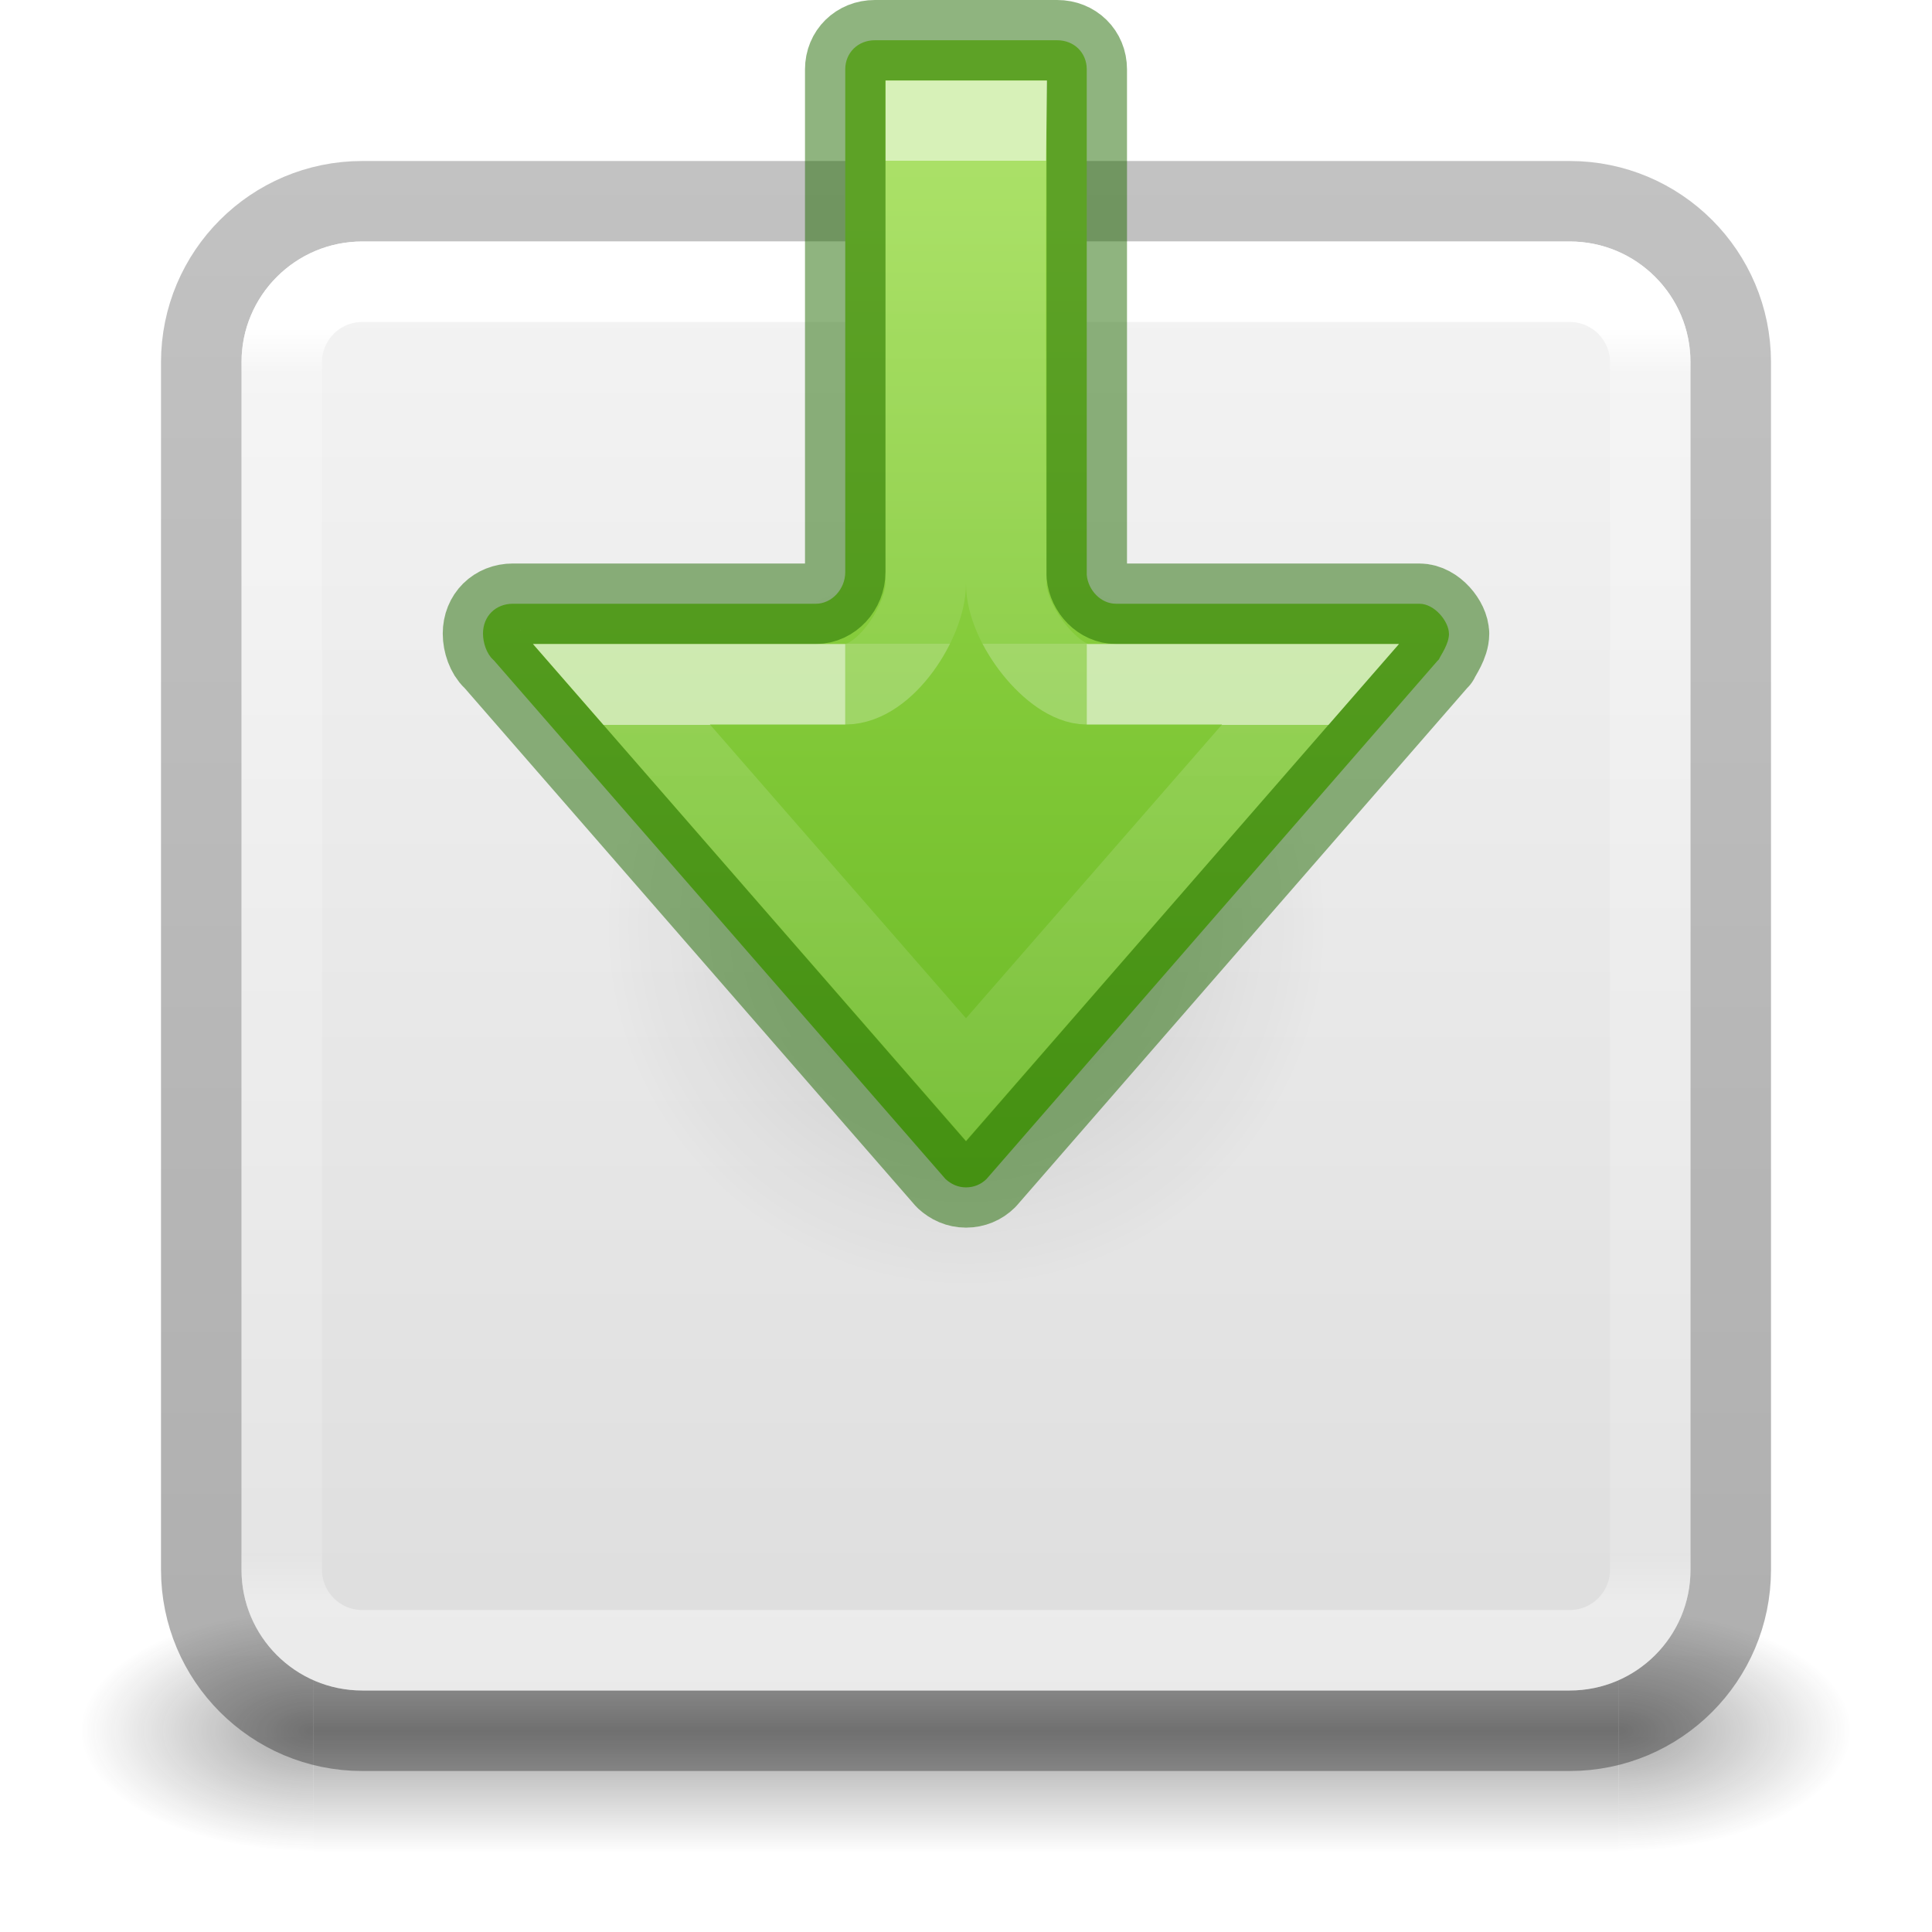
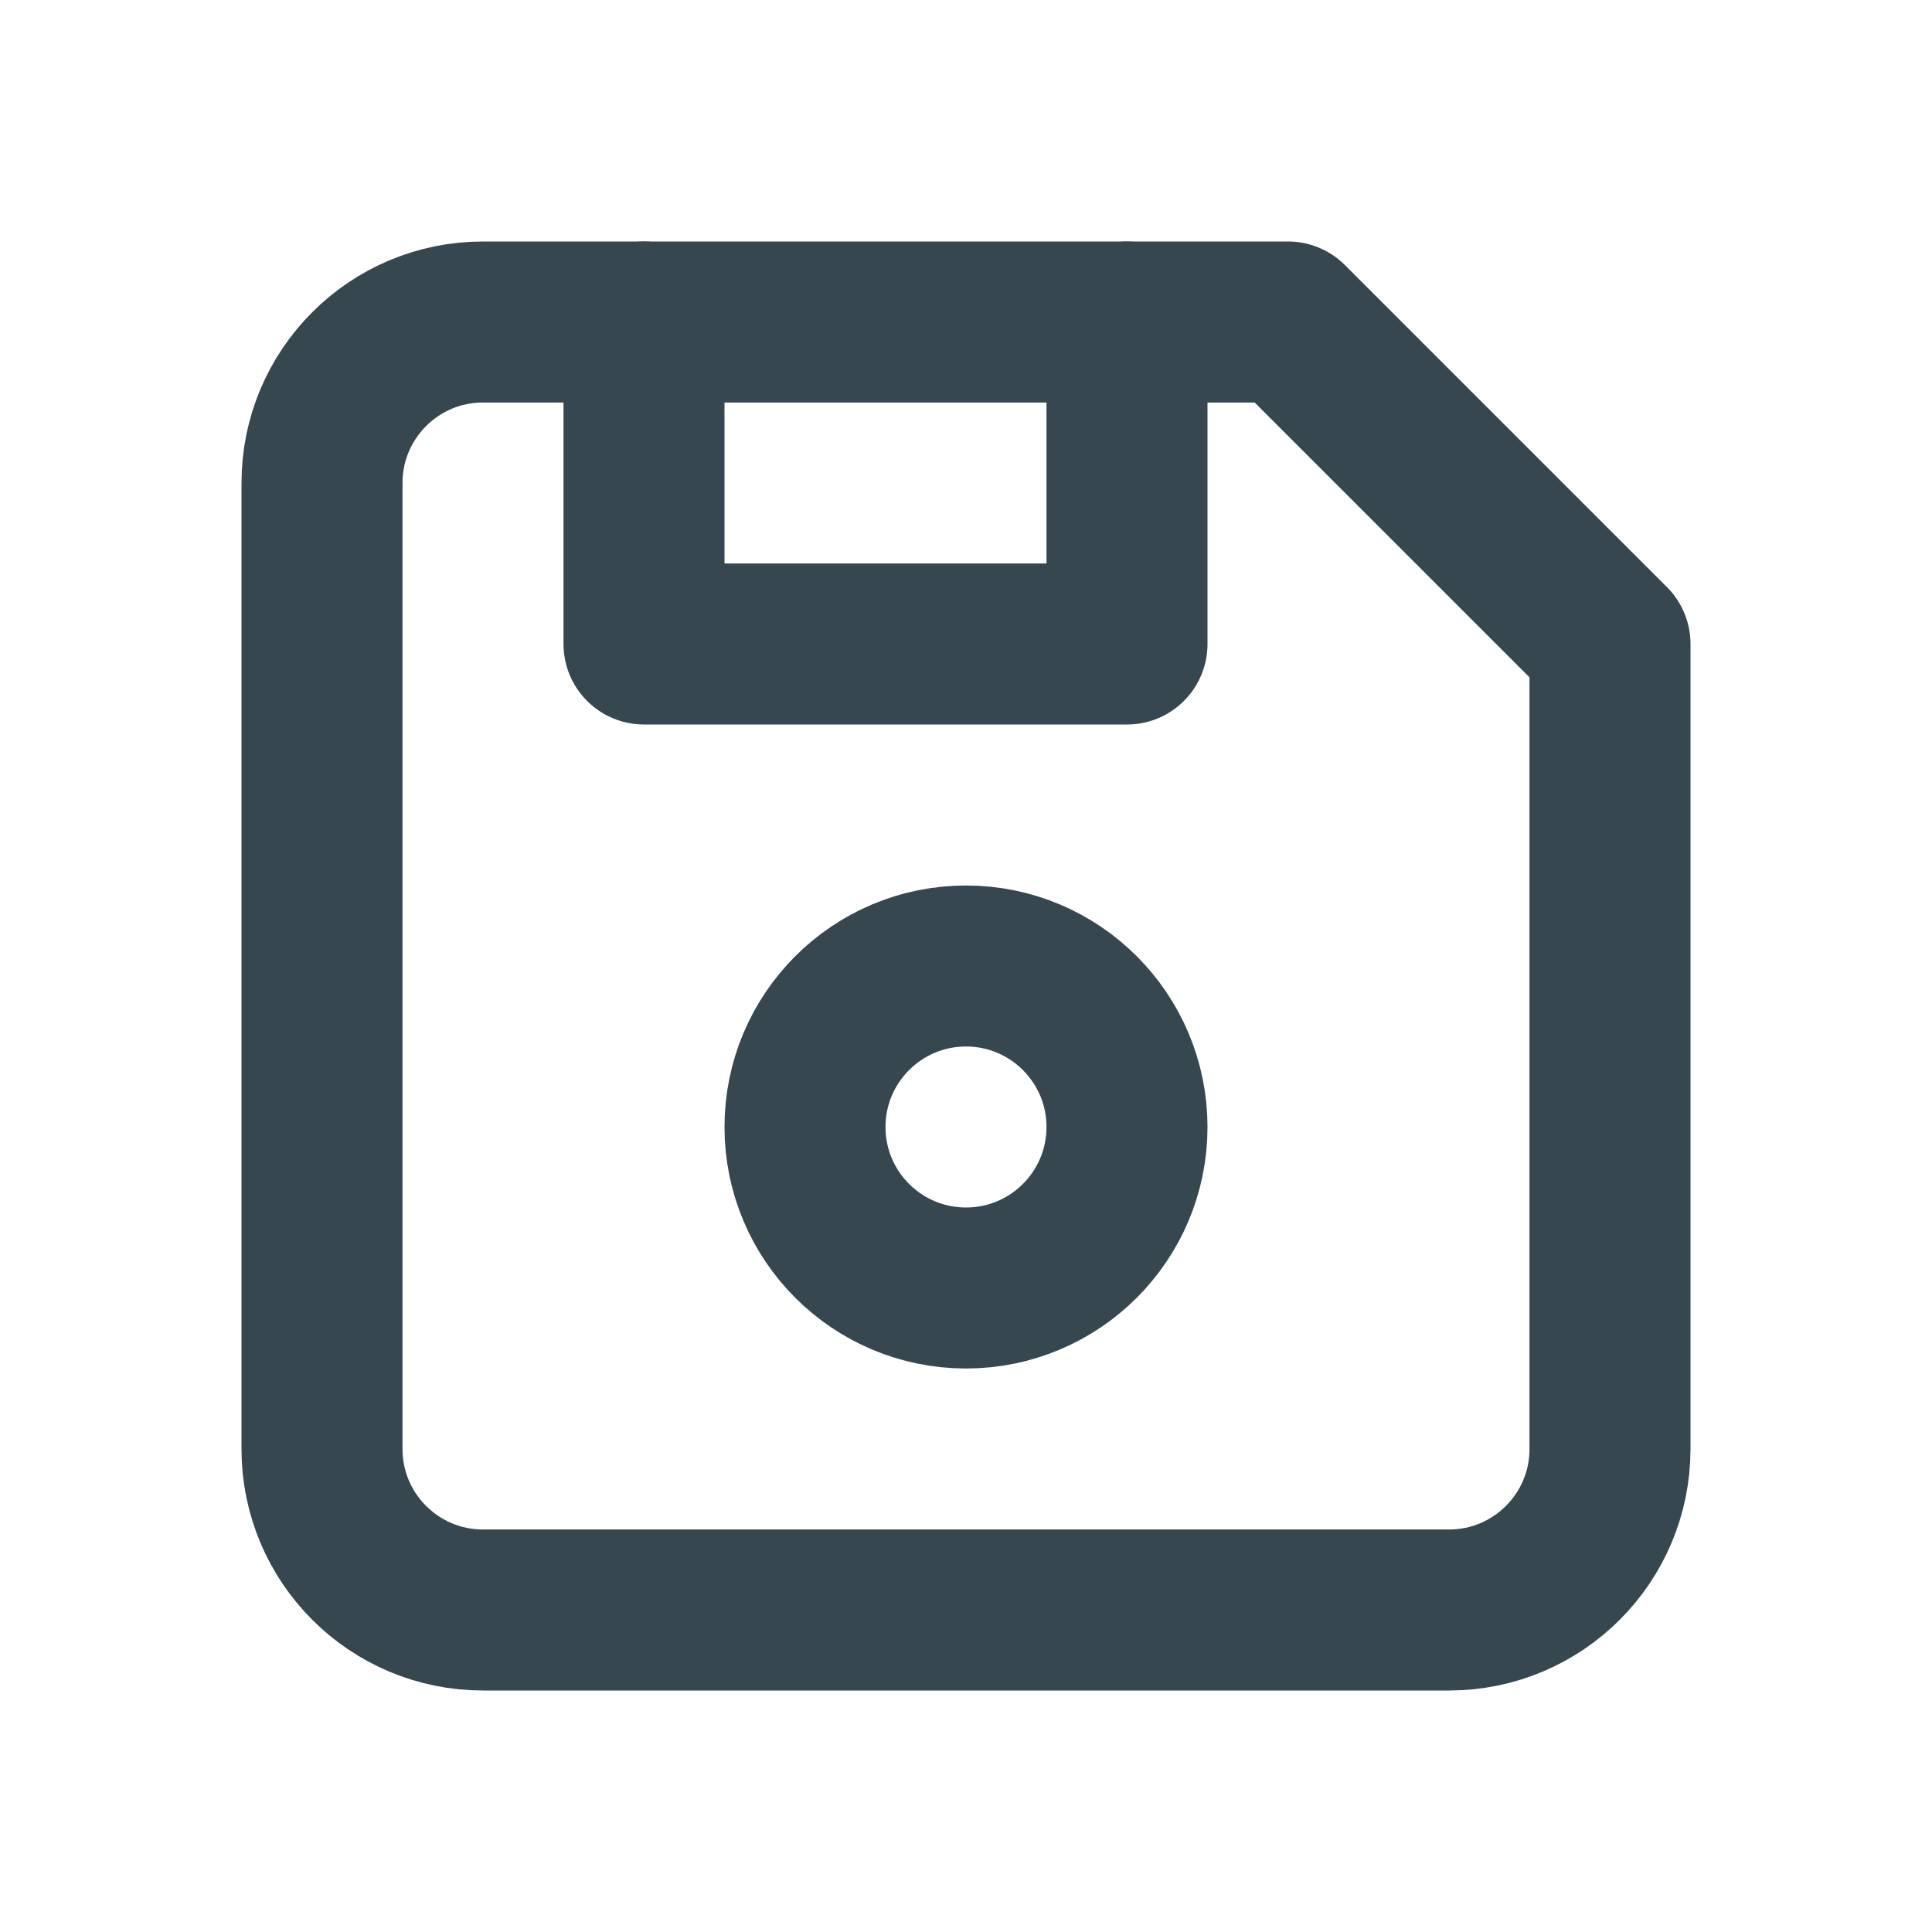
- <svg xmlns="http://www.w3.org/2000/svg" xmlns:xlink="http://www.w3.org/1999/xlink" id="svg4157" height="24" width="24" version="1.1" xml:space="preserve">
-   <defs id="defs4159">
-     <linearGradient gradientTransform="matrix(0.4594595,0,0,0.4594594,0.9729743,0.9729759)" gradientUnits="userSpaceOnUse" xlink:href="#linearGradient4095" id="linearGradient3233" y2="41.168" x2="24" y1="6.757" x1="24" />
-     <linearGradient id="linearGradient4095">
-       <stop offset="0" style="stop-color:#ffffff;stop-opacity:1" id="stop4097" />
-       <stop offset="0.035" style="stop-color:#ffffff;stop-opacity:0.235" id="stop4100" />
-       <stop offset="0.962" style="stop-color:#ffffff;stop-opacity:0.157" id="stop4102" />
-       <stop offset="1" style="stop-color:#ffffff;stop-opacity:0.392" id="stop4104" />
-     </linearGradient>
-     <radialGradient gradientTransform="matrix(2.003784,0,0,1.4,27.98813,-17.4)" gradientUnits="userSpaceOnUse" xlink:href="#linearGradient3688-166-749-9" id="radialGradient3082-6" fy="43.5" fx="4.993" r="2.5" cy="43.5" cx="4.993" />
-     <linearGradient id="linearGradient3688-166-749-9">
-       <stop offset="0" style="stop-color:#181818;stop-opacity:1" id="stop2883-2" />
-       <stop offset="1" style="stop-color:#181818;stop-opacity:0" id="stop2885-2" />
-     </linearGradient>
-     <radialGradient gradientTransform="matrix(2.003784,0,0,1.4,-20.01187,-104.4)" gradientUnits="userSpaceOnUse" xlink:href="#linearGradient3688-464-309-7-6" id="radialGradient3084-4" fy="43.5" fx="4.993" r="2.5" cy="43.5" cx="4.993" />
-     <linearGradient id="linearGradient3688-464-309-7-6">
-       <stop offset="0" style="stop-color:#181818;stop-opacity:1" id="stop2889-75" />
-       <stop offset="1" style="stop-color:#181818;stop-opacity:0" id="stop2891-4-9" />
-     </linearGradient>
-     <linearGradient gradientUnits="userSpaceOnUse" xlink:href="#linearGradient3702-501-757-1" id="linearGradient3086-8" y2="39.999" x2="25.058" y1="47.028" x1="25.058" />
-     <linearGradient id="linearGradient3702-501-757-1">
-       <stop offset="0" style="stop-color:#181818;stop-opacity:0" id="stop2895-2" />
-       <stop offset="0.5" style="stop-color:#181818;stop-opacity:1" id="stop2897-89" />
-       <stop offset="1" style="stop-color:#181818;stop-opacity:0" id="stop2899-36" />
-     </linearGradient>
-     <linearGradient id="linearGradient3600-9-51">
-       <stop offset="0" style="stop-color:#f4f4f4;stop-opacity:1" id="stop3602-0-0" />
-       <stop offset="1" style="stop-color:#dbdbdb;stop-opacity:1" id="stop3604-9-04" />
-     </linearGradient>
-     <linearGradient id="linearGradient3104-6">
-       <stop offset="0" style="stop-color:#000000;stop-opacity:0.318" id="stop3106-3" />
-       <stop offset="1" style="stop-color:#000000;stop-opacity:0.24" id="stop3108-9" />
-     </linearGradient>
-     <linearGradient xlink:href="#linearGradient3104-6" id="linearGradient1271" gradientUnits="userSpaceOnUse" gradientTransform="matrix(0.8074969,0,0,0.8947171,-41.85727,-23.83344)" x1="70.386" y1="51.425" x2="70.386" y2="29.002" />
-     <linearGradient xlink:href="#linearGradient3600-9-51" id="linearGradient1338" gradientUnits="userSpaceOnUse" gradientTransform="matrix(0.4601493,0,0,0.4425723,-22.05275,0.8628185)" x1="74.839" y1="4.536" x2="74.839" y2="49.779" />
-     <linearGradient id="linearGradient4213-9">
-       <stop id="stop4215-4" style="stop-color:#000000;stop-opacity:1" offset="0" />
-       <stop id="stop4217-1" style="stop-color:#000000;stop-opacity:0" offset="1" />
-     </linearGradient>
-     <radialGradient gradientTransform="matrix(-0.2876366,0,0,-0.2876365,19.14407,21.97702)" gradientUnits="userSpaceOnUse" xlink:href="#linearGradient4213-9" id="radialGradient4132" fy="36.421" fx="24.837" r="15.645" cy="36.421" cx="24.837" />
-     <linearGradient xlink:href="#linearGradient1046" id="linearGradient1556" gradientUnits="userSpaceOnUse" gradientTransform="matrix(1,0,0,-1,29.77667,43.24545)" x1="-17.674" y1="40.745" x2="-17.674" y2="27.995" />
-     <linearGradient id="linearGradient1046">
-       <stop id="stop1042" offset="0" style="stop-color:#9bdb4d;stop-opacity:1" />
-       <stop id="stop1044" offset="1" style="stop-color:#68b723;stop-opacity:1" />
-     </linearGradient>
-     <linearGradient xlink:href="#linearGradient1356" id="linearGradient4081" gradientUnits="userSpaceOnUse" gradientTransform="matrix(0,-0.3905614,0.4356269,0,-11.51935,19.01051)" x1="25.631" y1="57.037" x2="12.286" y2="57.037" />
-     <linearGradient id="linearGradient1356">
-       <stop offset="0" style="stop-color:#ffffff;stop-opacity:1" id="stop1348" />
-       <stop offset="0" style="stop-color:#ffffff;stop-opacity:0.235" id="stop1350" />
-       <stop offset="1" style="stop-color:#ffffff;stop-opacity:0.157" id="stop1352" />
-       <stop offset="1" style="stop-color:#ffffff;stop-opacity:0.392" id="stop1354" />
-     </linearGradient>
-     <linearGradient xlink:href="#linearGradient1597" id="linearGradient4079" gradientUnits="userSpaceOnUse" gradientTransform="matrix(0,-0.6697593,0.4969918,0,-14.86499,26.52559)" x1="36.618" y1="53.037" x2="27.66" y2="53.037" />
-     <linearGradient id="linearGradient1597">
-       <stop id="stop1589" style="stop-color:#ffffff;stop-opacity:1" offset="0" />
-       <stop id="stop1591" style="stop-color:#ffffff;stop-opacity:0.24;" offset="0" />
-       <stop id="stop1593" style="stop-color:#ffffff;stop-opacity:0.157" offset="1" />
-       <stop id="stop1595" style="stop-color:#ffffff;stop-opacity:0.392" offset="1" />
-     </linearGradient>
-   </defs>
-   <g transform="matrix(0.5789476,0,0,0.4285713,-1.894738,2.857146)" id="g3712-8" style="opacity:0.4">
-     <rect width="5" height="7" x="38" y="40" id="rect2801-6" style="fill:url(#radialGradient3082-6);fill-opacity:1;stroke:none" />
-     <rect width="5" height="7" x="-10" y="-47" transform="scale(-1)" id="rect3696-20" style="fill:url(#radialGradient3084-4);fill-opacity:1;stroke:none" />
-     <rect width="28" height="7" x="10" y="40" id="rect3700-5" style="fill:url(#linearGradient3086-8);fill-opacity:1;stroke:none" />
-   </g>
-   <rect style="color:#000000;font-variation-settings:normal;display:inline;overflow:visible;visibility:visible;vector-effect:none;fill:url(#linearGradient1338);fill-opacity:1;fill-rule:nonzero;stroke:none;stroke-width:1;stroke-linecap:butt;stroke-linejoin:miter;stroke-miterlimit:4;stroke-dasharray:none;stroke-dashoffset:0;stroke-opacity:1;-inkscape-stroke:none;marker:none;enable-background:accumulate;stop-color:#000000" id="rect5505-21-1-7-2-9-5" y="3" x="3" ry="1.5" rx="1.5" height="18" width="18" />
-   <rect width="19" height="19" rx="2" ry="2" x="2.5" y="2.5" id="rect5505-21-8-1" style="color:#000000;display:inline;overflow:visible;visibility:visible;opacity:1;vector-effect:none;fill:none;fill-opacity:1;stroke:url(#linearGradient1271);stroke-width:1;stroke-linecap:butt;stroke-linejoin:round;stroke-miterlimit:4;stroke-dasharray:none;stroke-dashoffset:0;stroke-opacity:1;marker:none;enable-background:accumulate;font-variation-settings:normal;-inkscape-stroke:none;stop-color:#000000;stop-opacity:1" />
-   <rect width="17" height="17" x="3.5" y="3.5" id="rect6741-9" style="opacity:1;fill:none;stroke:url(#linearGradient3233);stroke-width:1;stroke-linecap:round;stroke-linejoin:round;stroke-miterlimit:4;stroke-dasharray:none;stroke-dashoffset:0;stroke-opacity:1" rx="1" ry="1" />
-   <path d="m 7.5,11.501 a 4.5,4.5 0 1 1 9,0 4.5,4.5 0 0 1 -9,0 z" id="path3501-4" style="display:inline;overflow:visible;visibility:visible;opacity:0.141;fill:url(#radialGradient4132);fill-opacity:1;fill-rule:evenodd;stroke:none;stroke-width:1;marker:none" />
-   <path id="path873-5-5-4" style="font-variation-settings:normal;fill:url(#linearGradient1556);fill-opacity:1;stroke:#206b00;stroke-width:1;stroke-linecap:round;stroke-linejoin:round;stroke-miterlimit:4;stroke-dasharray:none;stroke-dashoffset:0;stroke-opacity:0.5;stop-color:#000000" d="m 18,7.871 c 0,0.129 -0.101,0.265 -0.126,0.321 -0.005,0.005 -0.011,0.01 -0.016,0.016 l -5.603,6.438 c -0.067,0.066 -0.155,0.104 -0.255,0.104 -0.099,0 -0.184,-0.039 -0.255,-0.104 L 6.139,8.208 c -0.005,-0.005 -0.01,-0.011 -0.016,-0.016 -0.076,-0.07 -0.123,-0.204 -0.123,-0.321 0,-0.218 0.158,-0.371 0.371,-0.371 h 3.763 c 0.199,1.37e-4 0.366,-0.182 0.366,-0.393 V 0.861 C 10.5,0.655 10.658,0.5 10.867,0.5 h 2.266 c 0.21,0 0.367,0.155 0.367,0.361 v 6.281 c 0.018,0.193 0.177,0.358 0.364,0.358 h 3.768 c 0.191,0 0.367,0.223 0.367,0.371 z" />
-   <path d="M 10.5,8.5 H 7.72 L 12,13.41 16.28,8.5 h -2.78" style="font-variation-settings:normal;opacity:0.6;vector-effect:none;fill:none;fill-opacity:1;stroke:url(#linearGradient4081);stroke-width:1;stroke-linecap:butt;stroke-linejoin:miter;stroke-miterlimit:4;stroke-dasharray:none;stroke-dashoffset:0;stroke-opacity:1;marker:none;marker-start:none;marker-mid:none;marker-end:none;stop-color:#000000" id="path4075" />
-   <path d="m 13.5,8.5 c -0.411,0 -1,-0.736 -1,-1.25 0,0 -0.024,-4.092 -2.48e-4,-5.75 h -0.999 l -9.95e-4,5.75 C 11.499,7.715 10.997,8.5 10.5,8.5" style="font-variation-settings:normal;opacity:0.6;vector-effect:none;fill:none;fill-opacity:1;stroke:url(#linearGradient4079);stroke-width:1;stroke-linecap:butt;stroke-linejoin:miter;stroke-miterlimit:4;stroke-dasharray:none;stroke-dashoffset:0;stroke-opacity:1;marker:none;marker-start:none;marker-mid:none;marker-end:none;stop-color:#000000" id="path4077" />
+ <svg xmlns="http://www.w3.org/2000/svg" width="24" height="24" viewBox="0 0 24 24" fill="none" stroke="#37474F" stroke-width="2" stroke-linecap="round" stroke-linejoin="round">
+   <path d="M6 4h10l4 4v10a2 2 0 0 1 -2 2h-12a2 2 0 0 1 -2 -2v-12a2 2 0 0 1 2 -2" />
+   <path d="M10 14a2 2 0 1 0 4 0a2 2 0 1 0 -4 0" />
+   <path d="M14 4l0 4l-6 0l0 -4" />
</svg>
